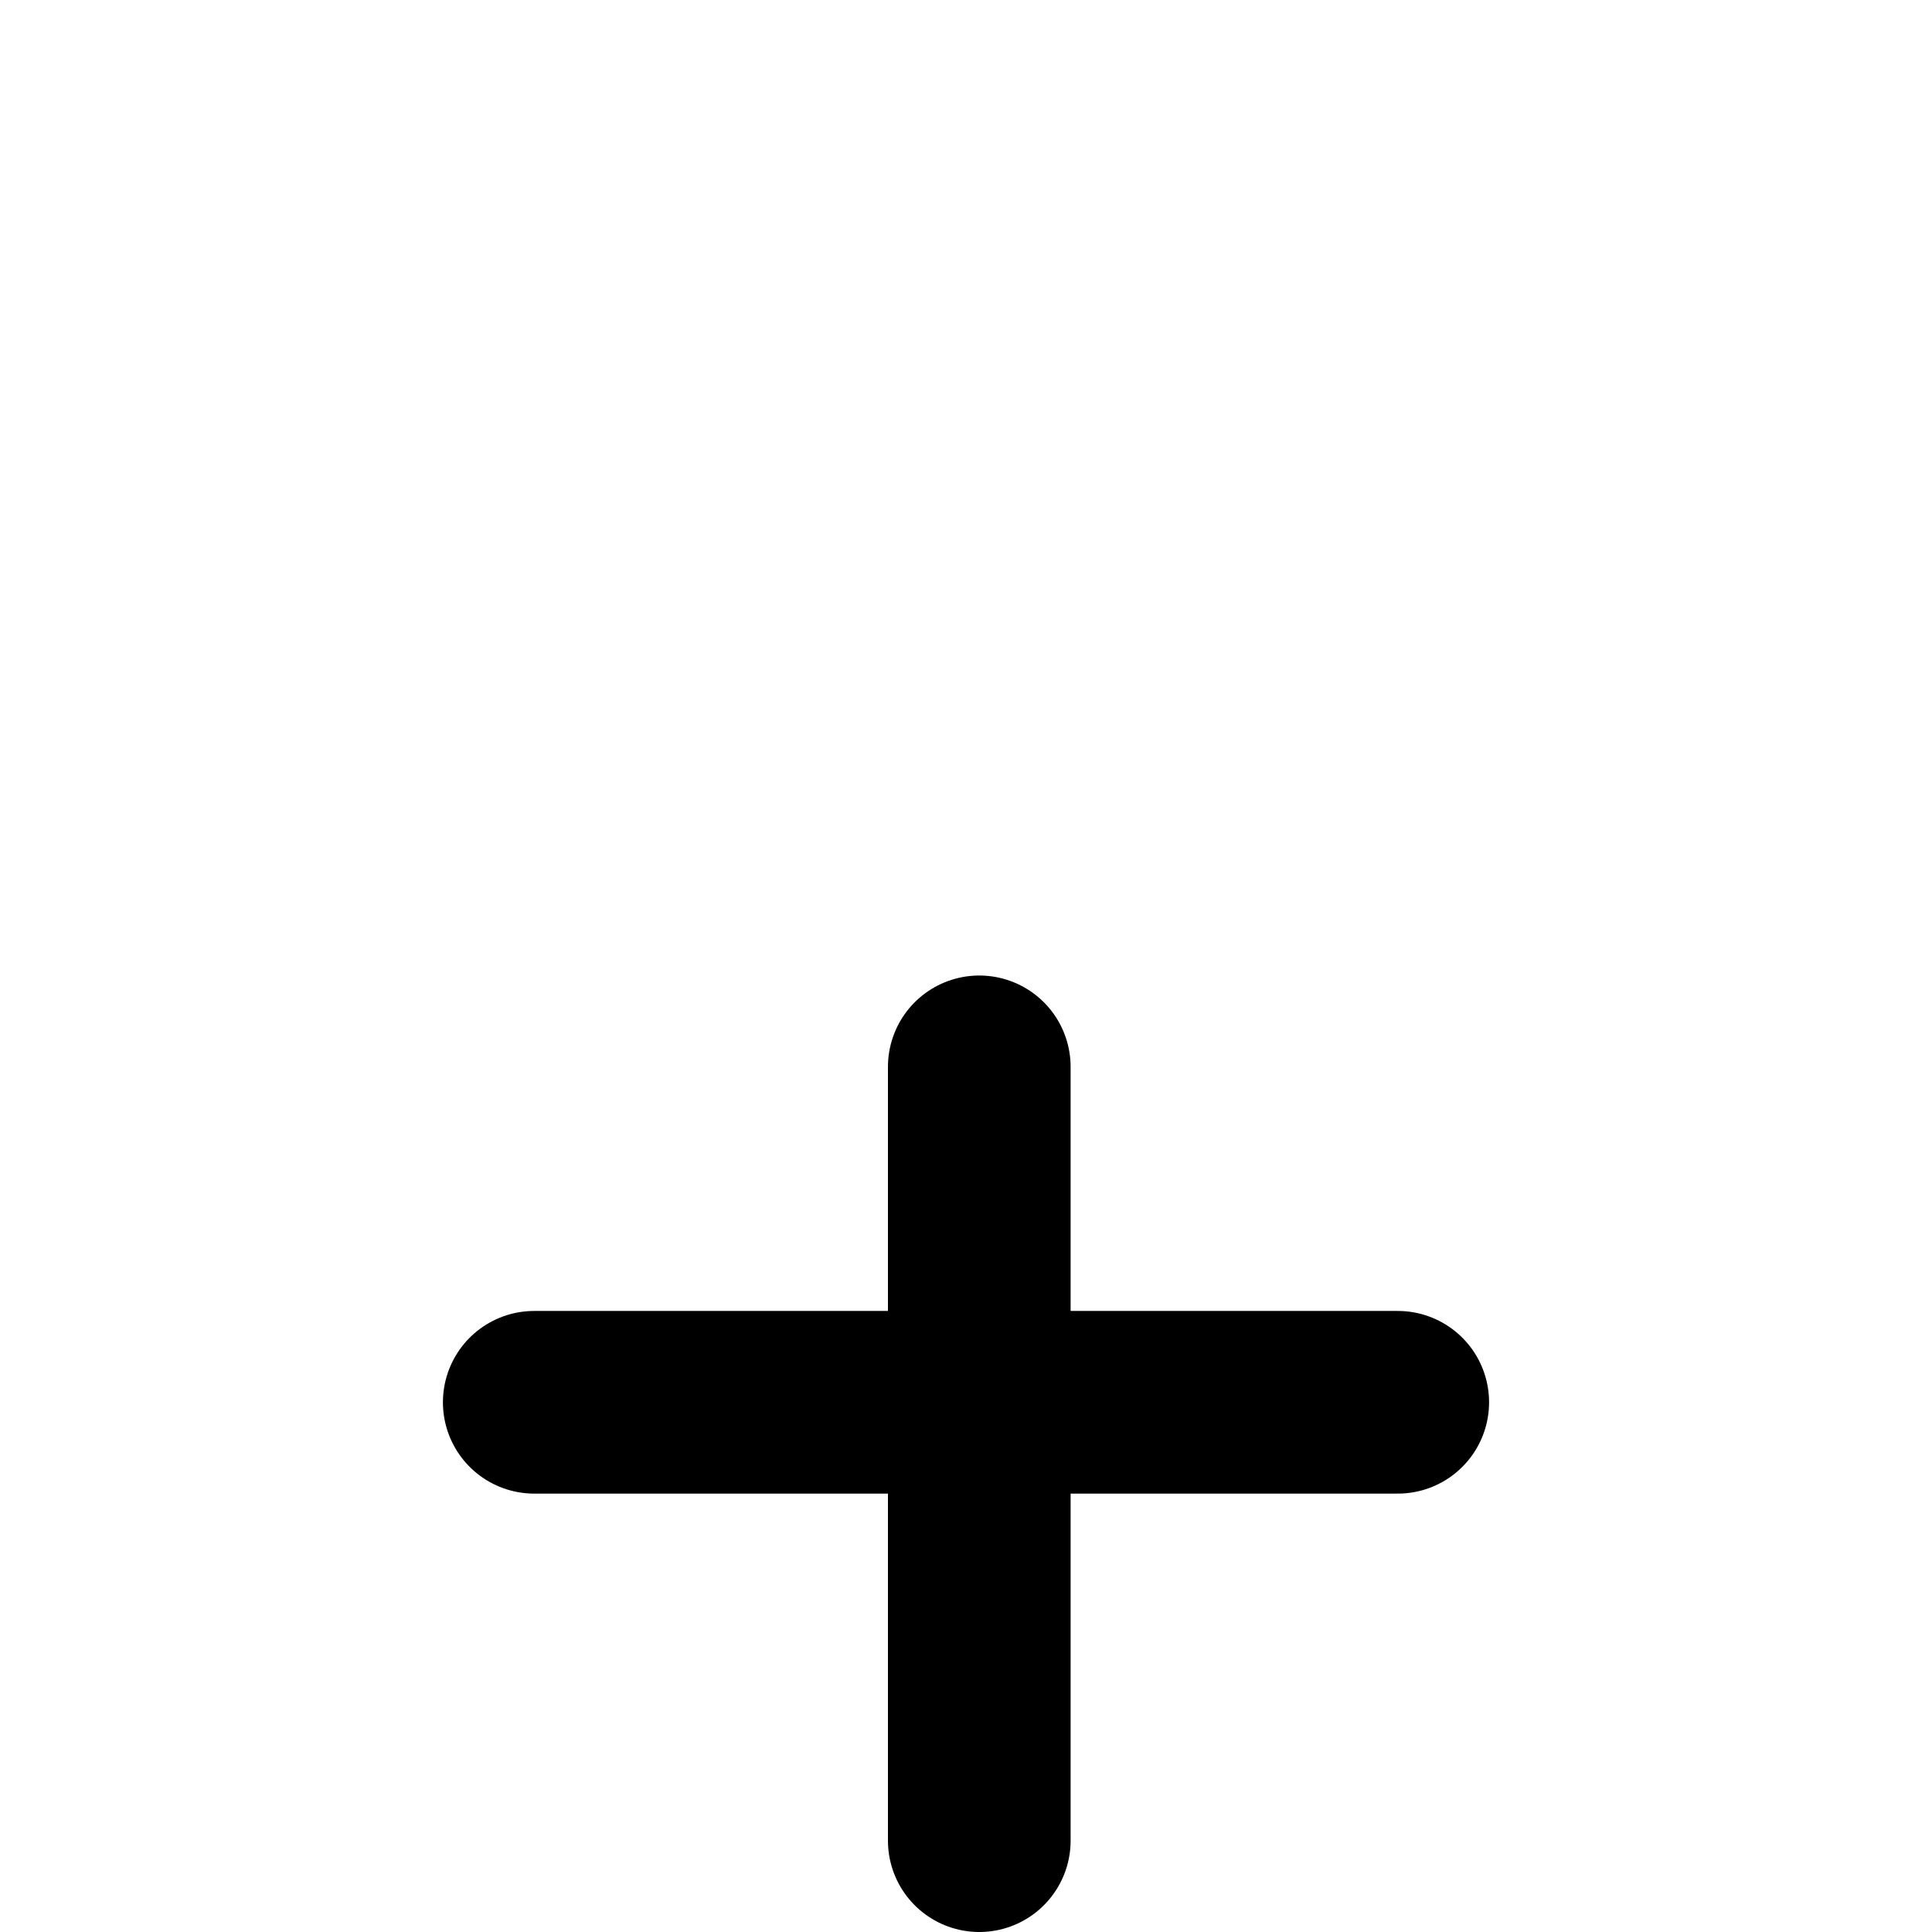
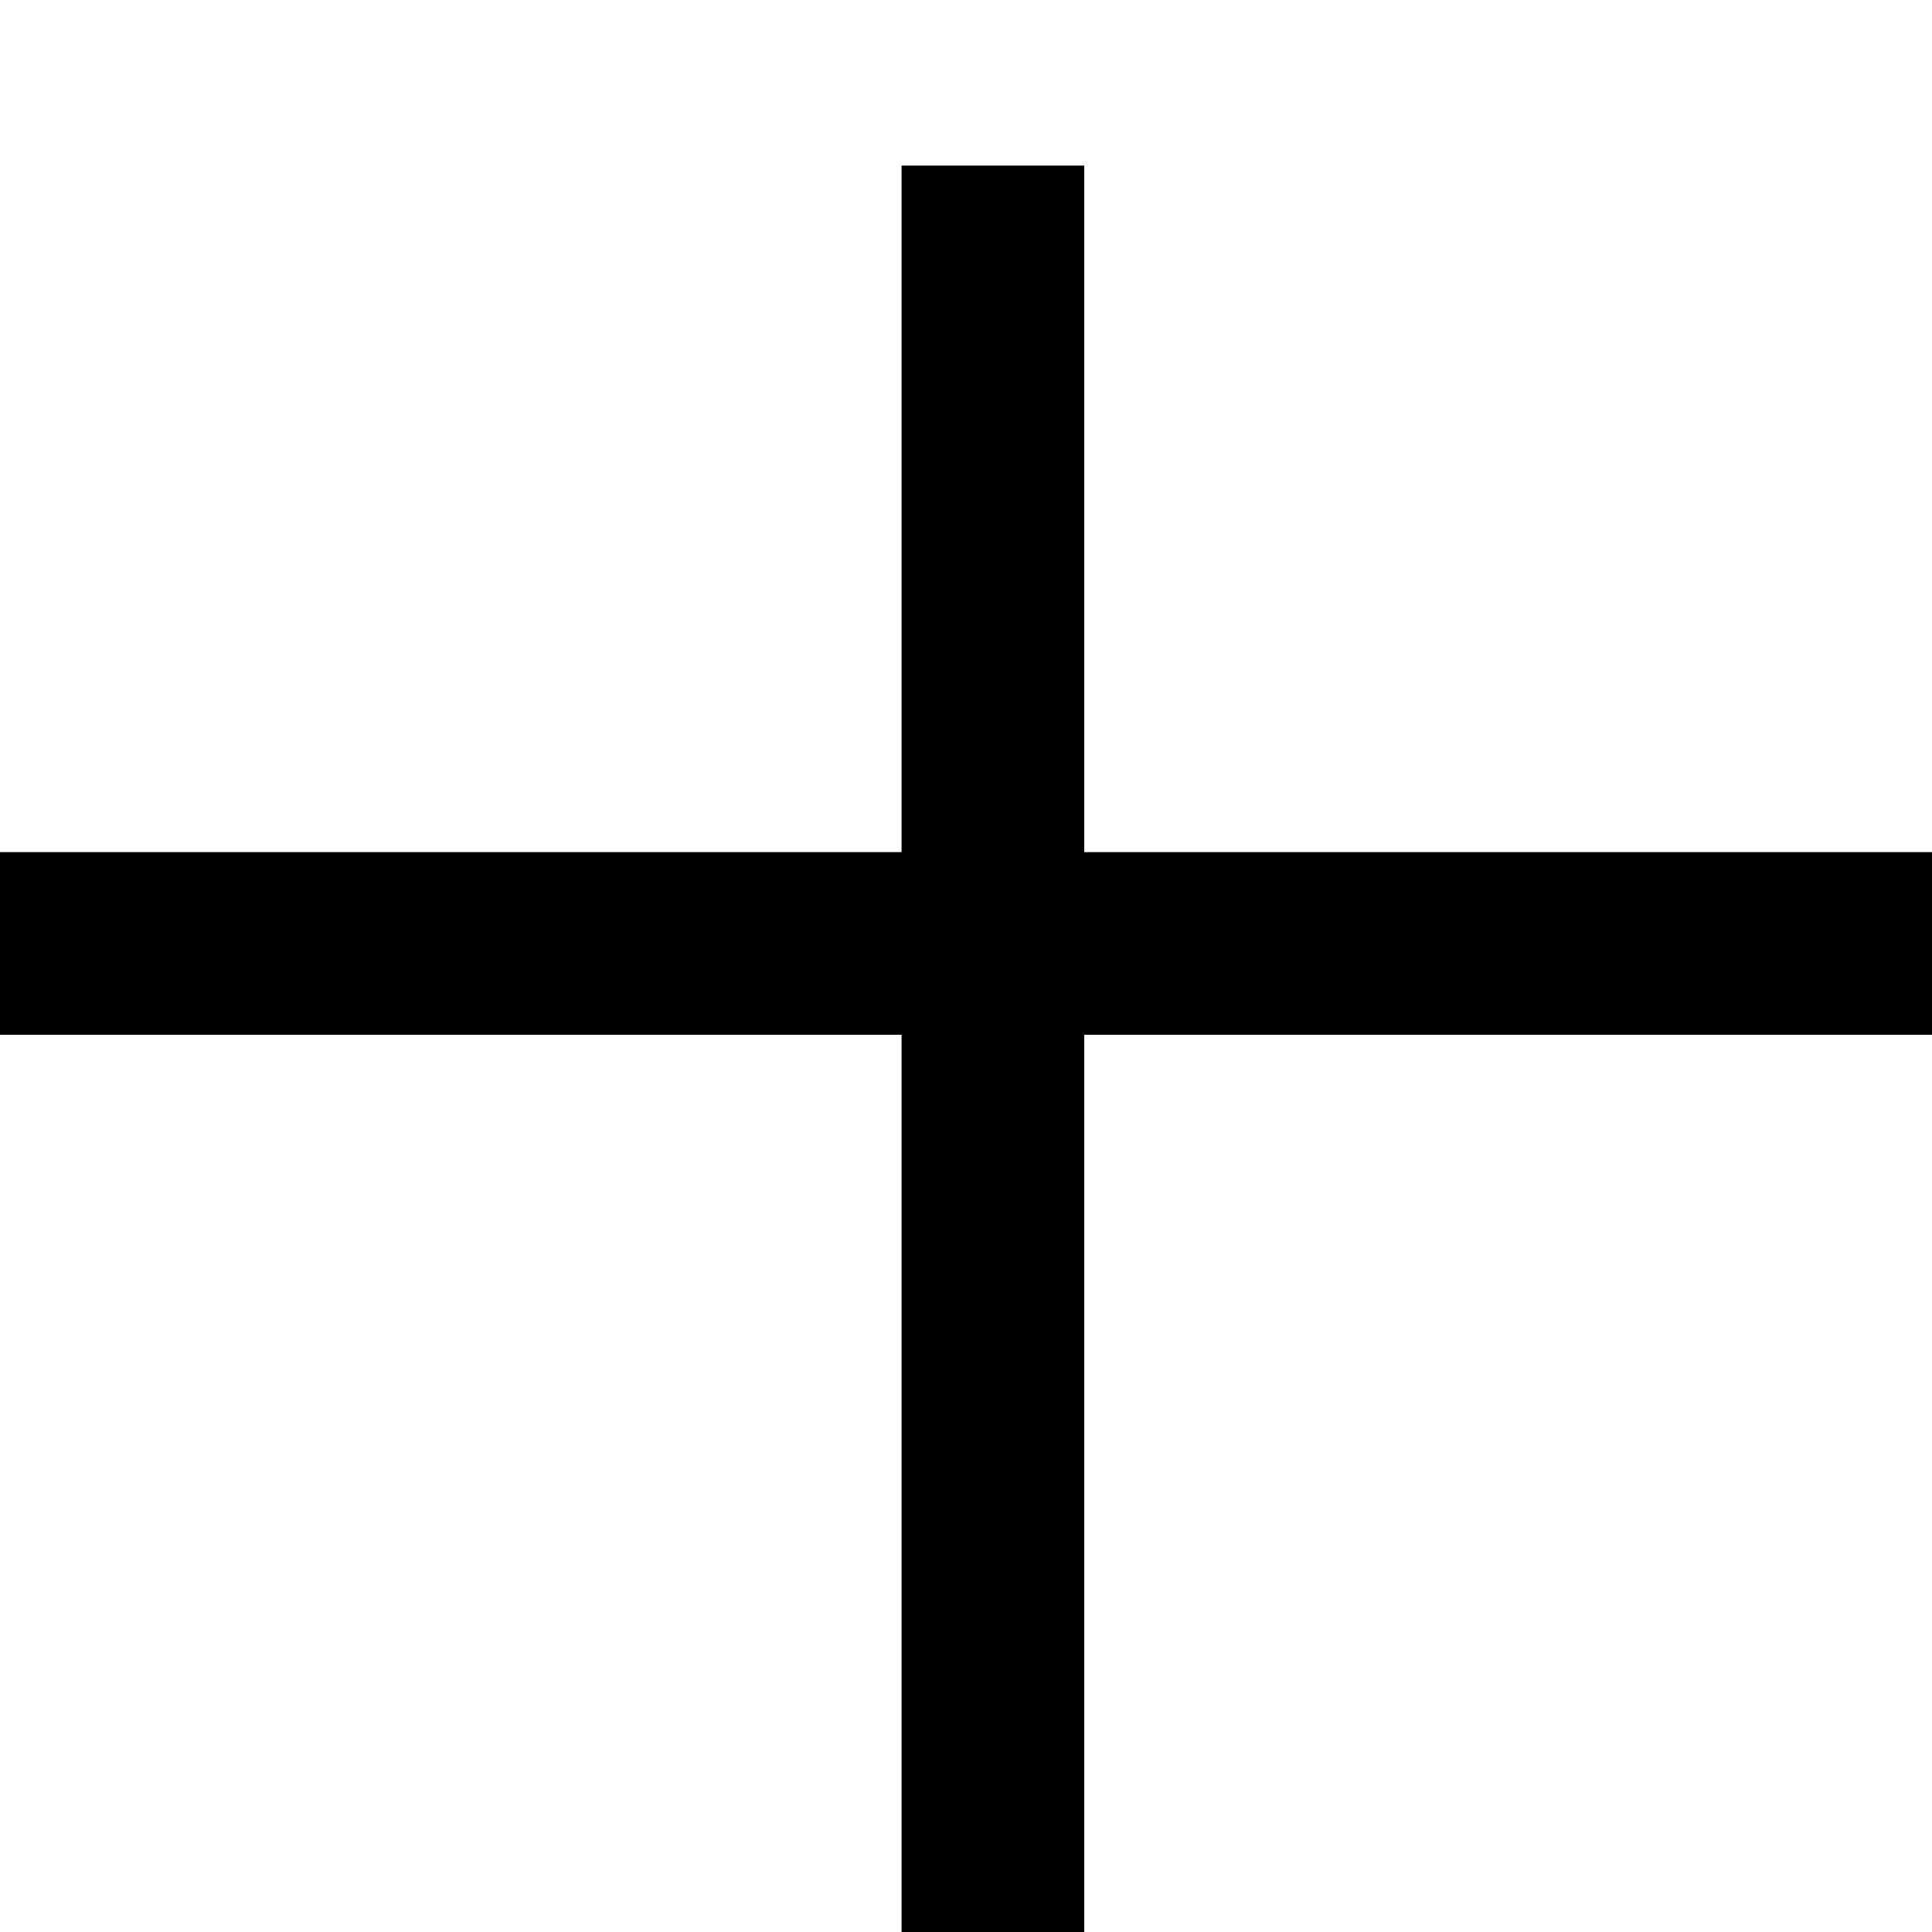
<svg xmlns="http://www.w3.org/2000/svg" width="153.916mm" height="153.916mm" viewBox="0 0 153.916 153.916" version="1.1" id="svg1" xml:space="preserve">
  <defs id="defs1" />
  <g id="g135-8" transform="translate(-1734.115,-888.145)">
-     <path style="fill:none;fill-opacity:1;stroke:#000000;stroke-width:14.552;stroke-linecap:round;stroke-linejoin:round;stroke-dasharray:none;stroke-opacity:1" d="m 1812.131,973.137 v 61.648" id="path134-9" />
-     <path style="fill:none;fill-opacity:1;stroke:#000000;stroke-width:14.552;stroke-linecap:round;stroke-linejoin:round;stroke-dasharray:none;stroke-opacity:1" d="m 1776.677,999.86 h 68.792" id="path135-8" />
+     <path style="fill:none;fill-opacity:1;stroke:#000000;stroke-width:14.552;stroke-linecap:square;stroke-linejoin:miter;stroke-dasharray:none;stroke-opacity:1" d="M 1813.217,908.614 V 1034.785" id="path134-9" />
+     <path style="fill:none;fill-opacity:1;stroke:#000000;stroke-width:14.552;stroke-linecap:square;stroke-linejoin:miter;stroke-dasharray:none;stroke-opacity:1" d="m 1741.391,963.306 h 139.364" id="path135-8" />
  </g>
</svg>
